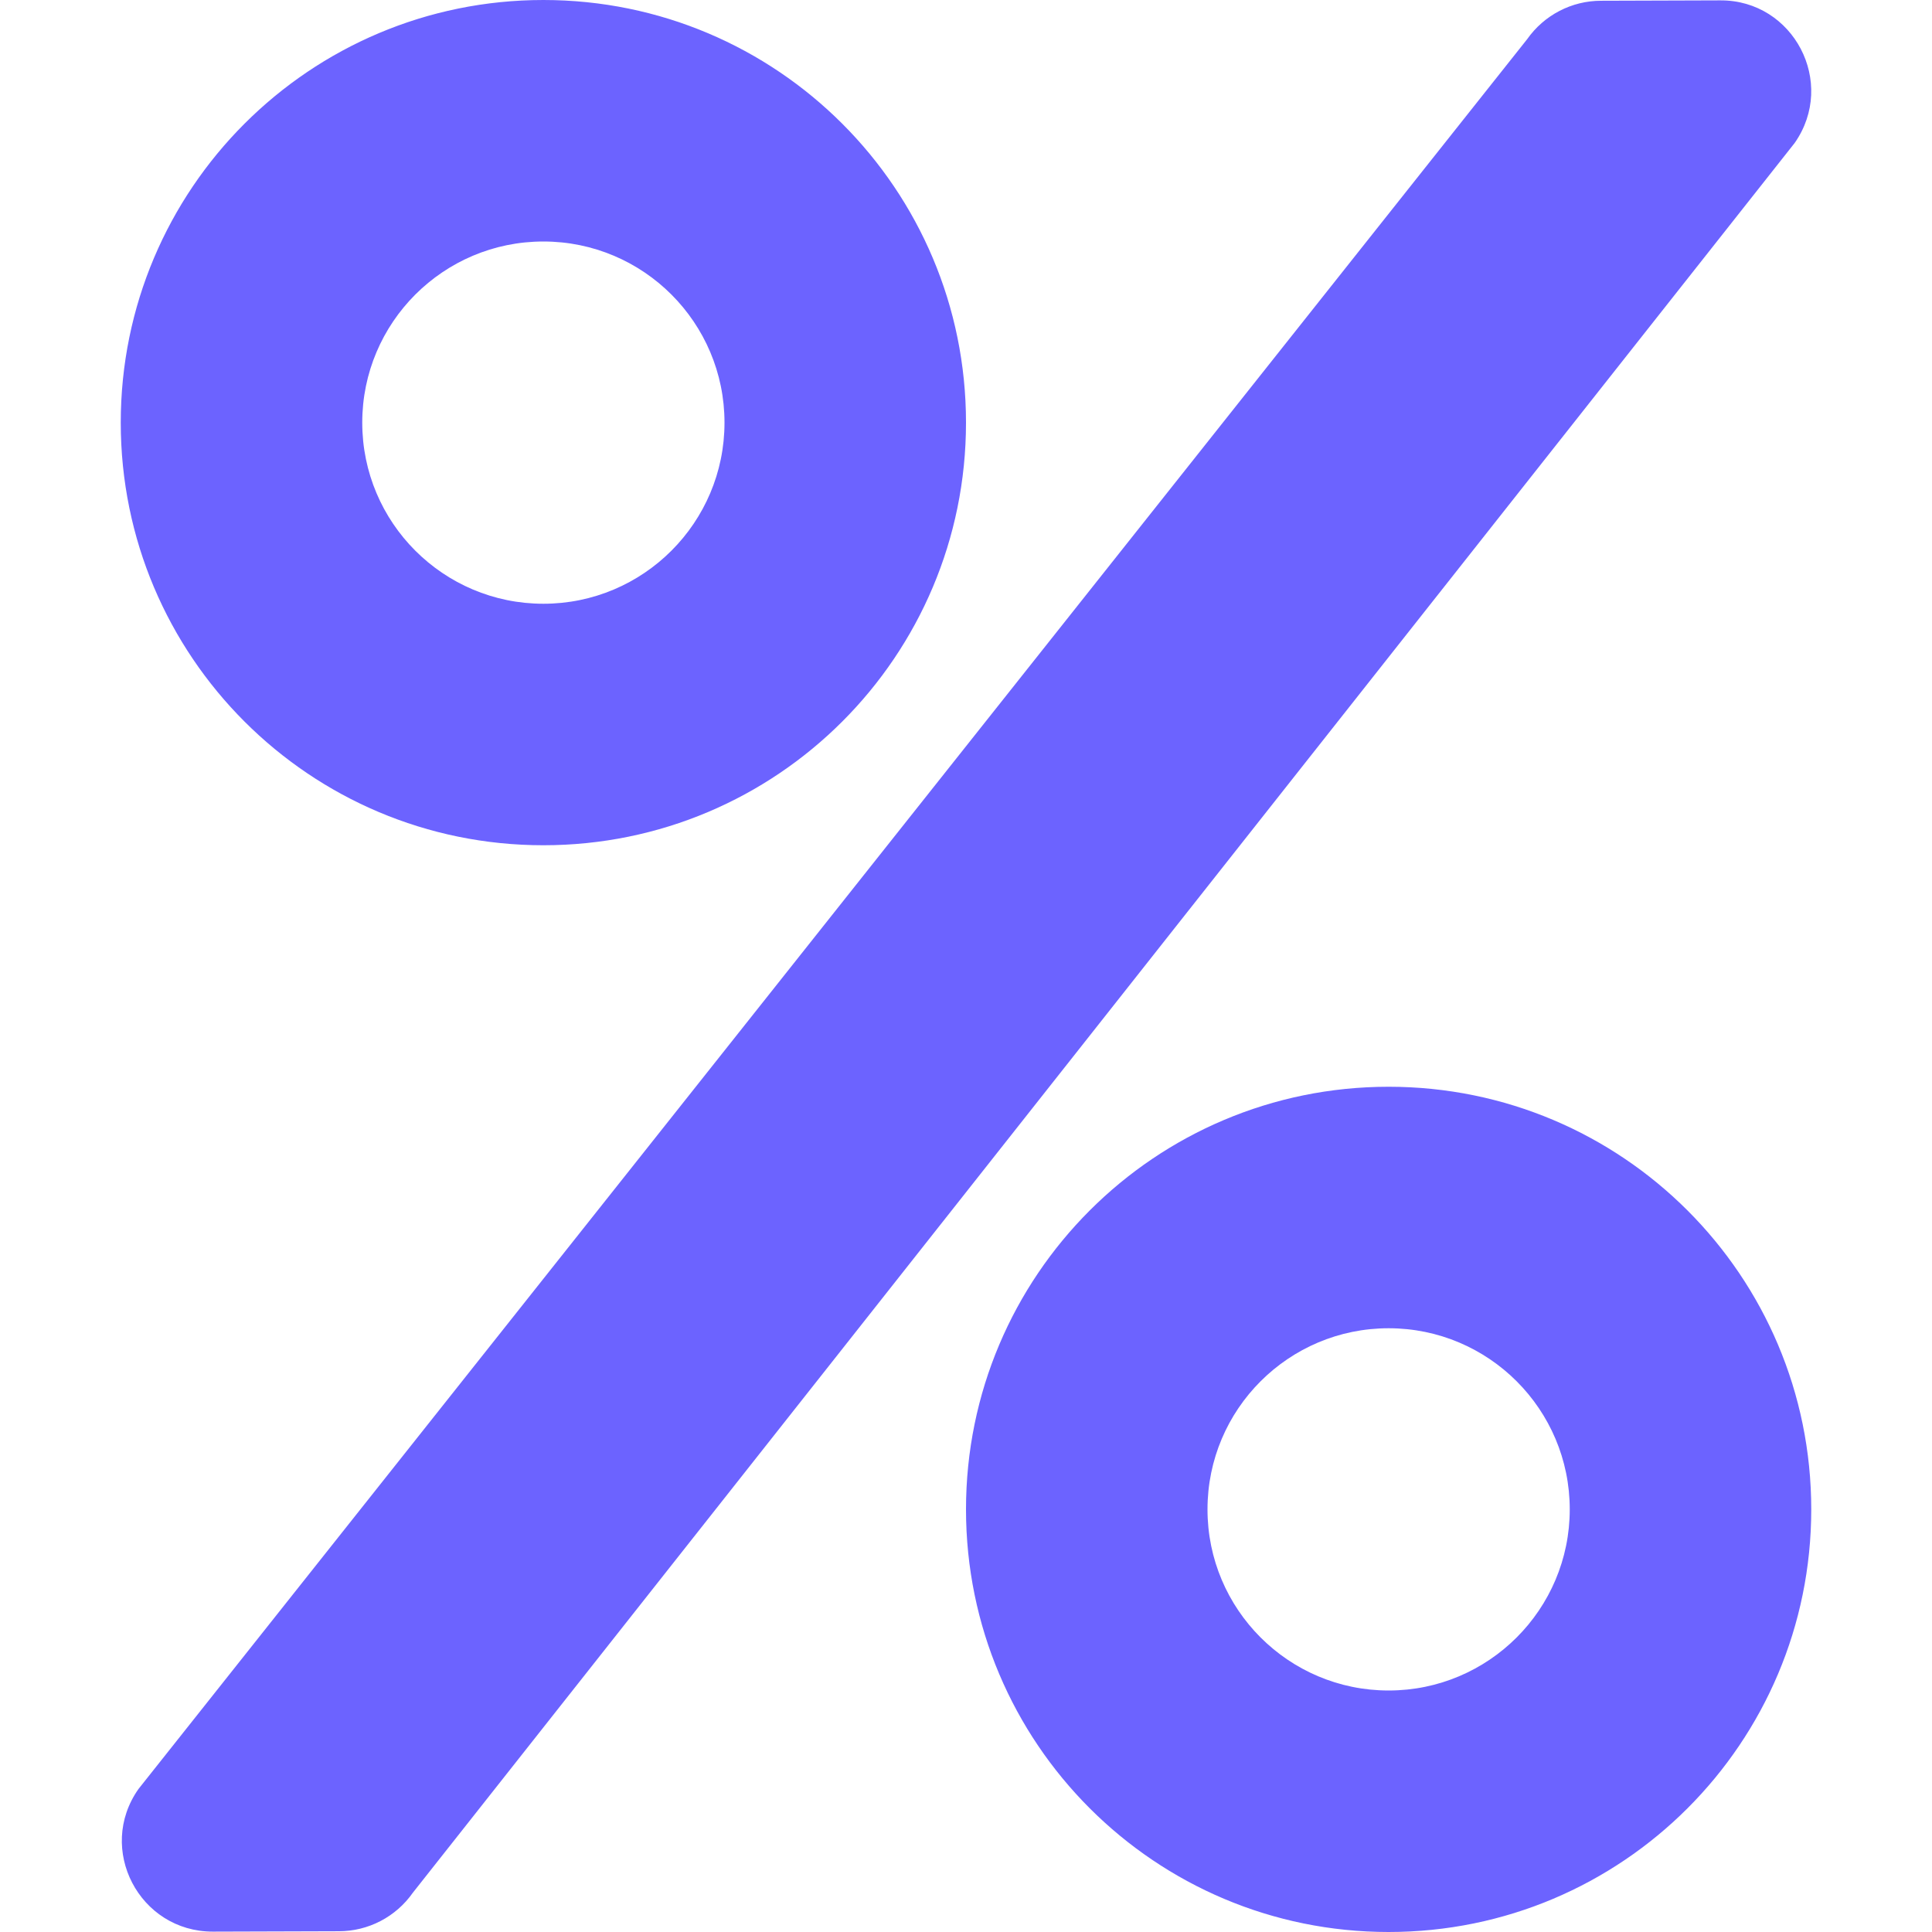
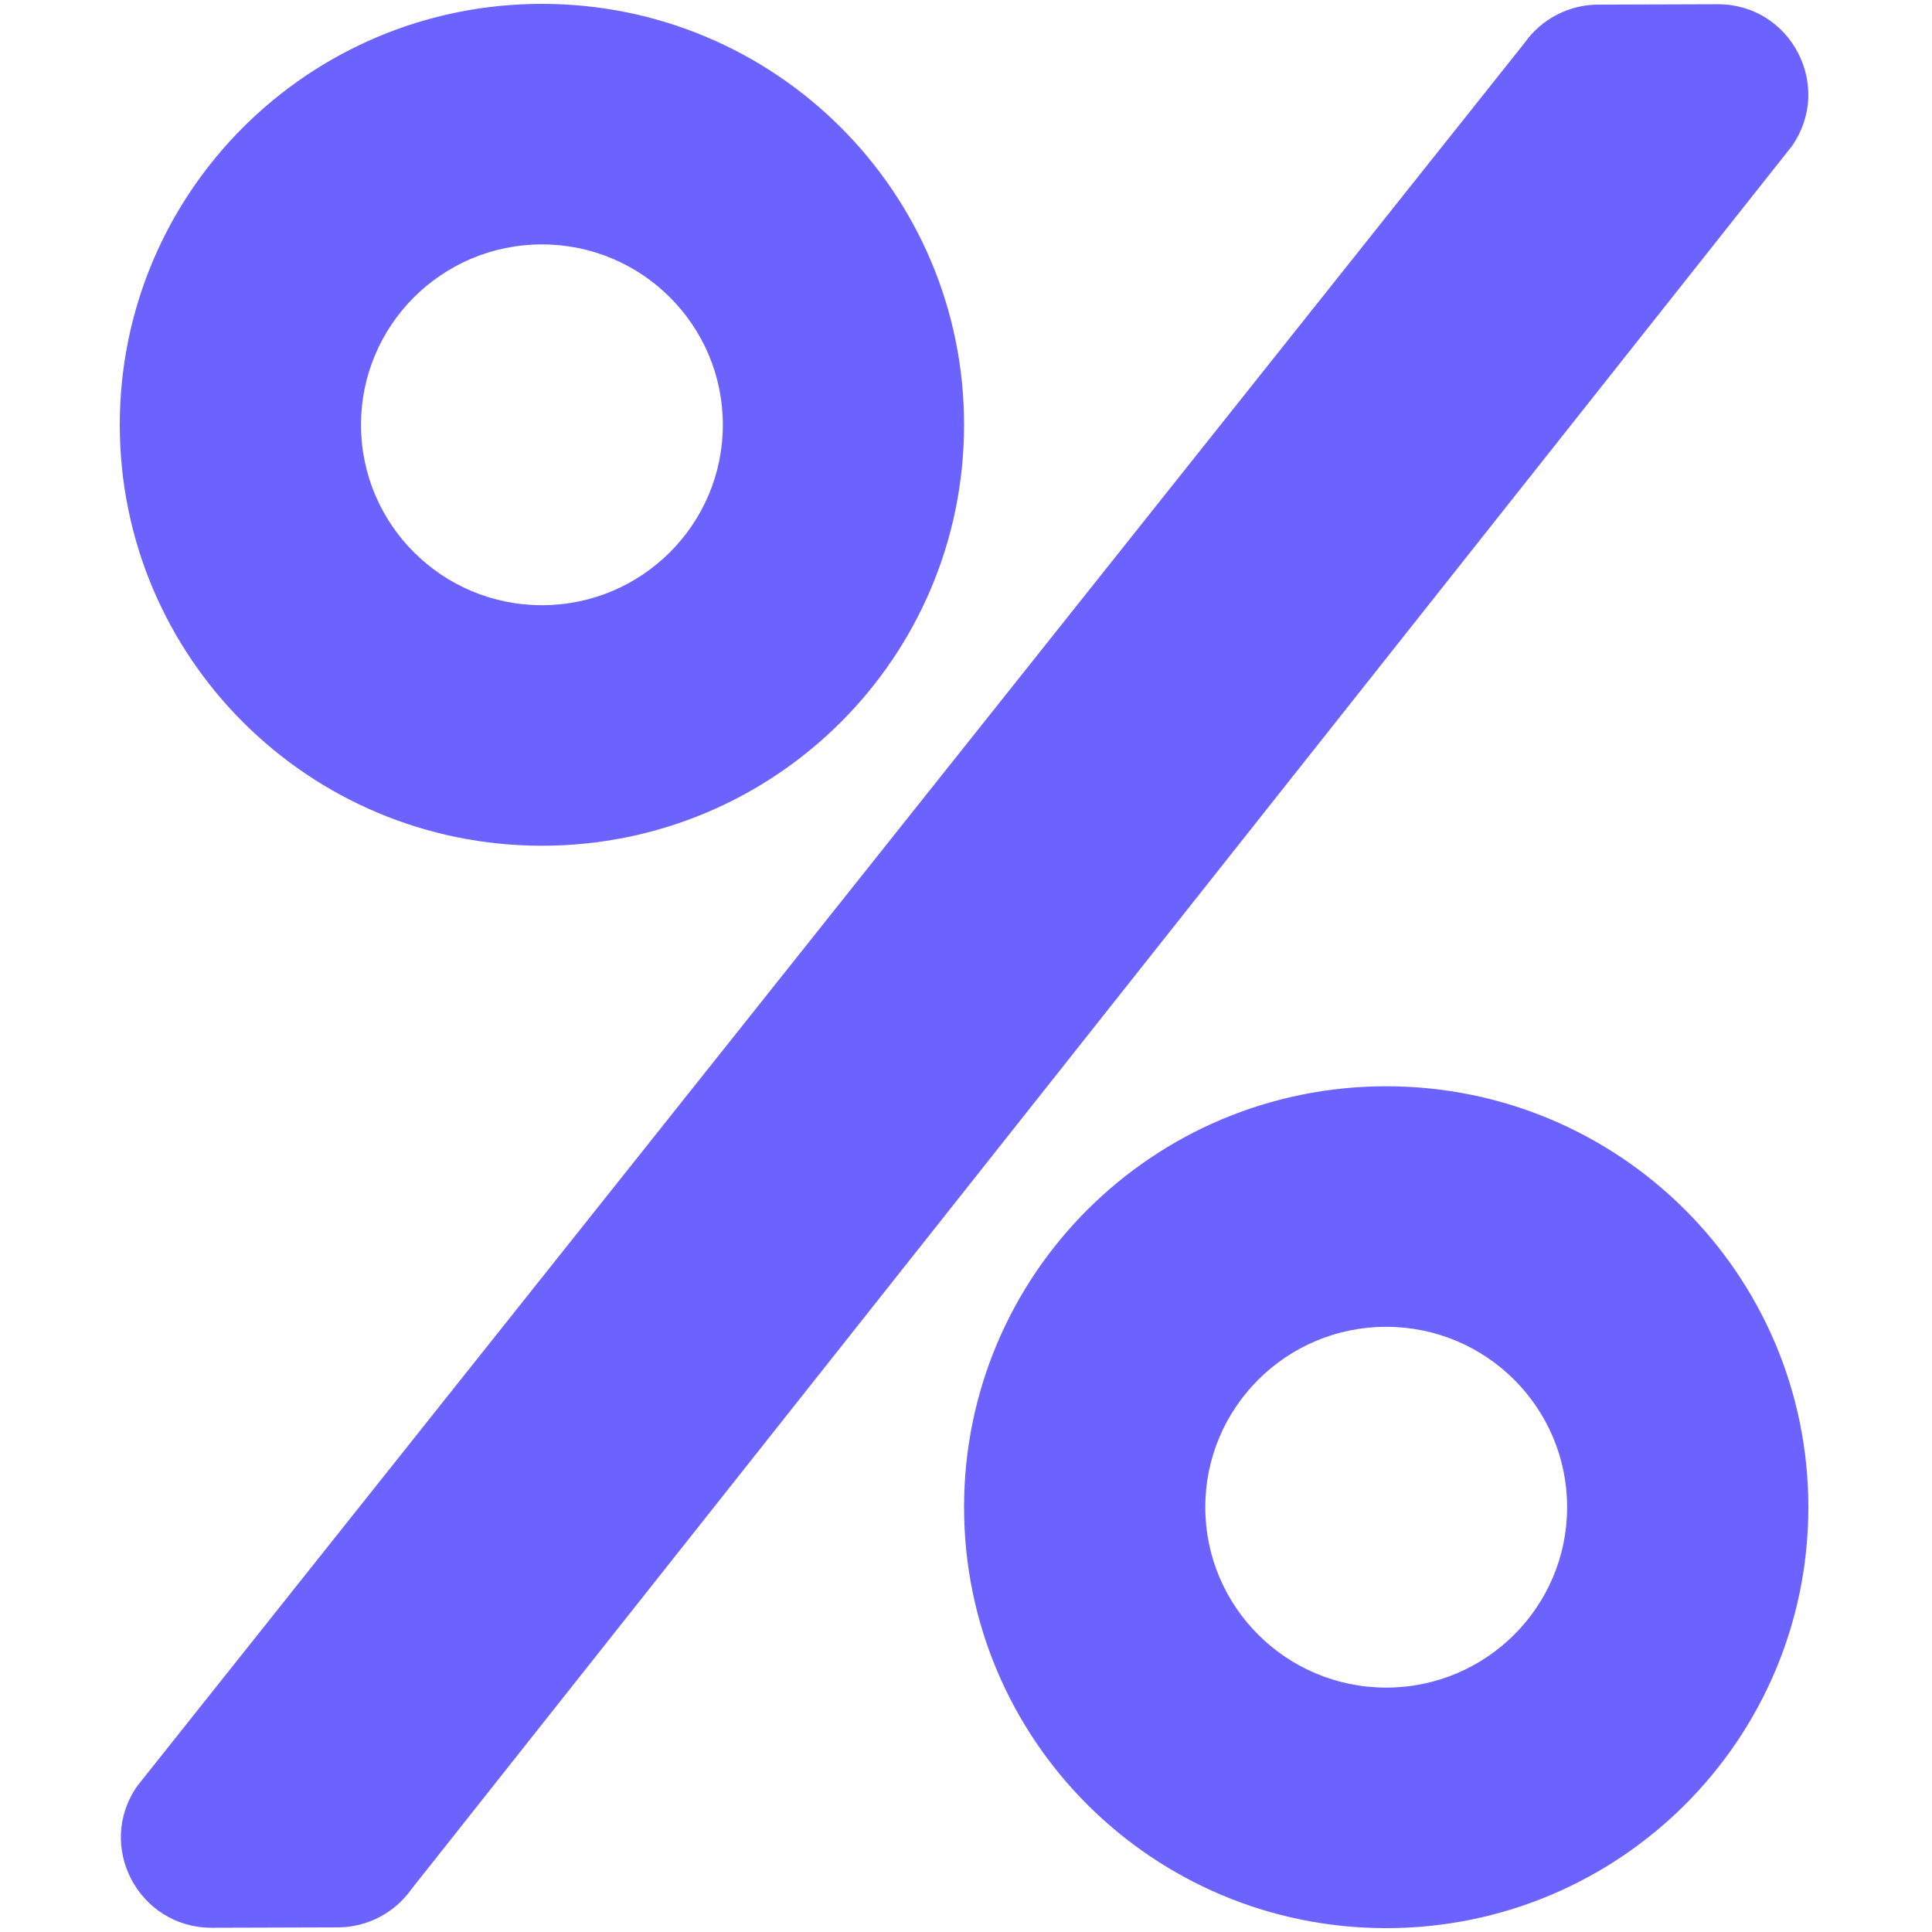
- <svg xmlns="http://www.w3.org/2000/svg" width="608" height="608" viewBox="0 0 608 608" fill="none">
-   <path d="M171 266C244.506 266 304 206.506 304 133C304 59.494 244.506 0 171 0C97.494 0 38 59.494 38 133C38 206.506 97.494 266 171 266ZM171 76C202.469 76 228 101.531 228 133C228 164.469 202.469 190 171 190C139.531 190 114 164.469 114 133C114 101.531 139.531 76 171 76ZM437 342C363.494 342 304 401.494 304 475C304 548.506 363.494 608 437 608C510.506 608 570 548.506 570 475C570 401.494 510.506 342 437 342ZM437 532C405.531 532 380 506.469 380 475C380 443.531 405.531 418 437 418C468.469 418 494 443.531 494 475C494 506.469 468.469 532 437 532ZM503.856 0.237L541.381 0.119C564.419 0 578.075 26.006 564.775 45.006L129.913 595.65C127.291 599.389 123.807 602.442 119.755 604.551C115.704 606.659 111.205 607.761 106.637 607.762L66.975 607.881C43.819 607.881 30.281 581.875 43.581 562.994L480.581 12.35C485.925 4.75 494.594 0.237 503.856 0.237Z" fill="#6C63FF" />
+ <svg xmlns="http://www.w3.org/2000/svg" width="500" height="500" viewBox="0 0 500 500" fill="none">
+   <path d="M140.25 218.875C200.63 218.875 249.5 170.145 249.5 109.938C249.5 49.73 200.63 1 140.25 1C79.87 1 31 49.73 31 109.938C31 170.145 79.87 218.875 140.25 218.875ZM140.25 63.25C166.099 63.25 187.071 84.162 187.071 109.938C187.071 135.713 166.099 156.625 140.25 156.625C114.401 156.625 93.429 135.713 93.429 109.938C93.429 84.162 114.401 63.25 140.25 63.25ZM358.75 281.125C298.37 281.125 249.5 329.855 249.5 390.062C249.5 450.27 298.37 499 358.75 499C419.13 499 468 450.27 468 390.062C468 329.855 419.13 281.125 358.75 281.125ZM358.75 436.75C332.901 436.75 311.929 415.838 311.929 390.062C311.929 364.287 332.901 343.375 358.75 343.375C384.599 343.375 405.571 364.287 405.571 390.062C405.571 415.838 384.599 436.75 358.75 436.75ZM413.668 1.195L444.492 1.097C463.415 1 474.633 22.301 463.708 37.864L106.5 488.884C104.346 491.947 101.484 494.448 98.156 496.175C94.828 497.902 91.132 498.804 87.381 498.805L54.801 498.903C35.78 498.903 24.66 477.602 35.585 462.136L394.549 11.116C398.938 4.891 406.059 1.195 413.668 1.195Z" fill="#6C63FF" />
</svg>
